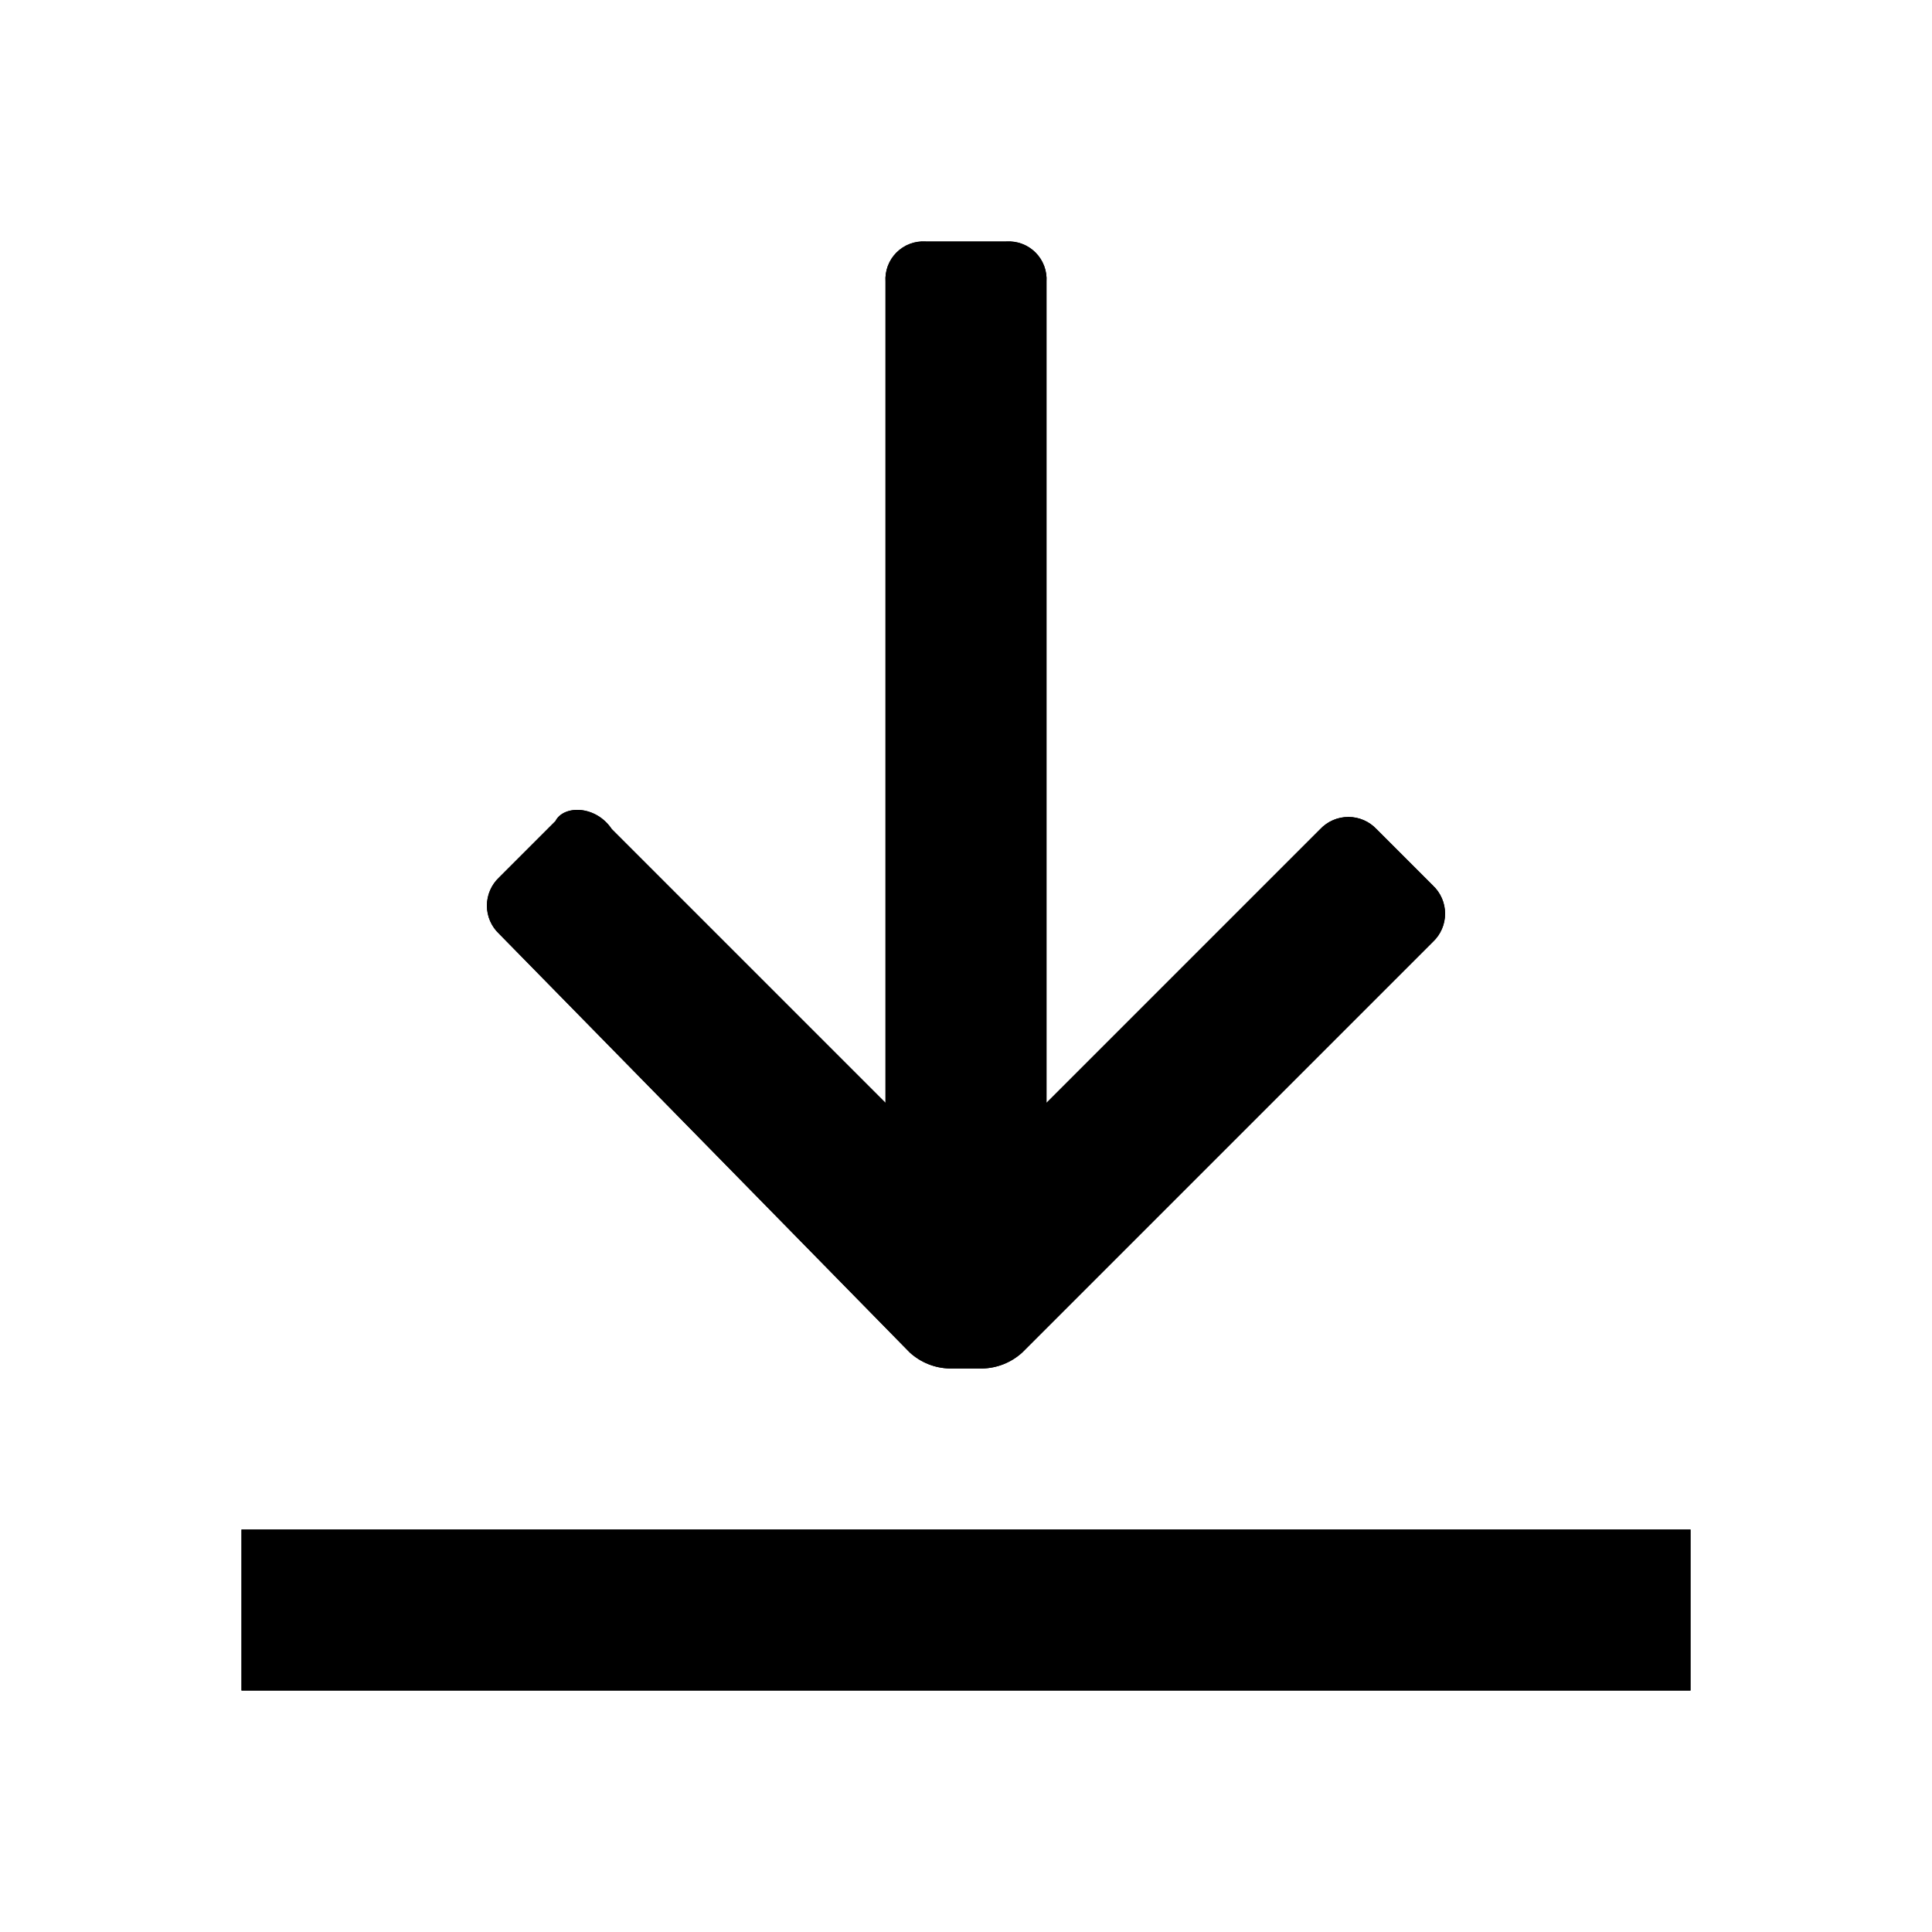
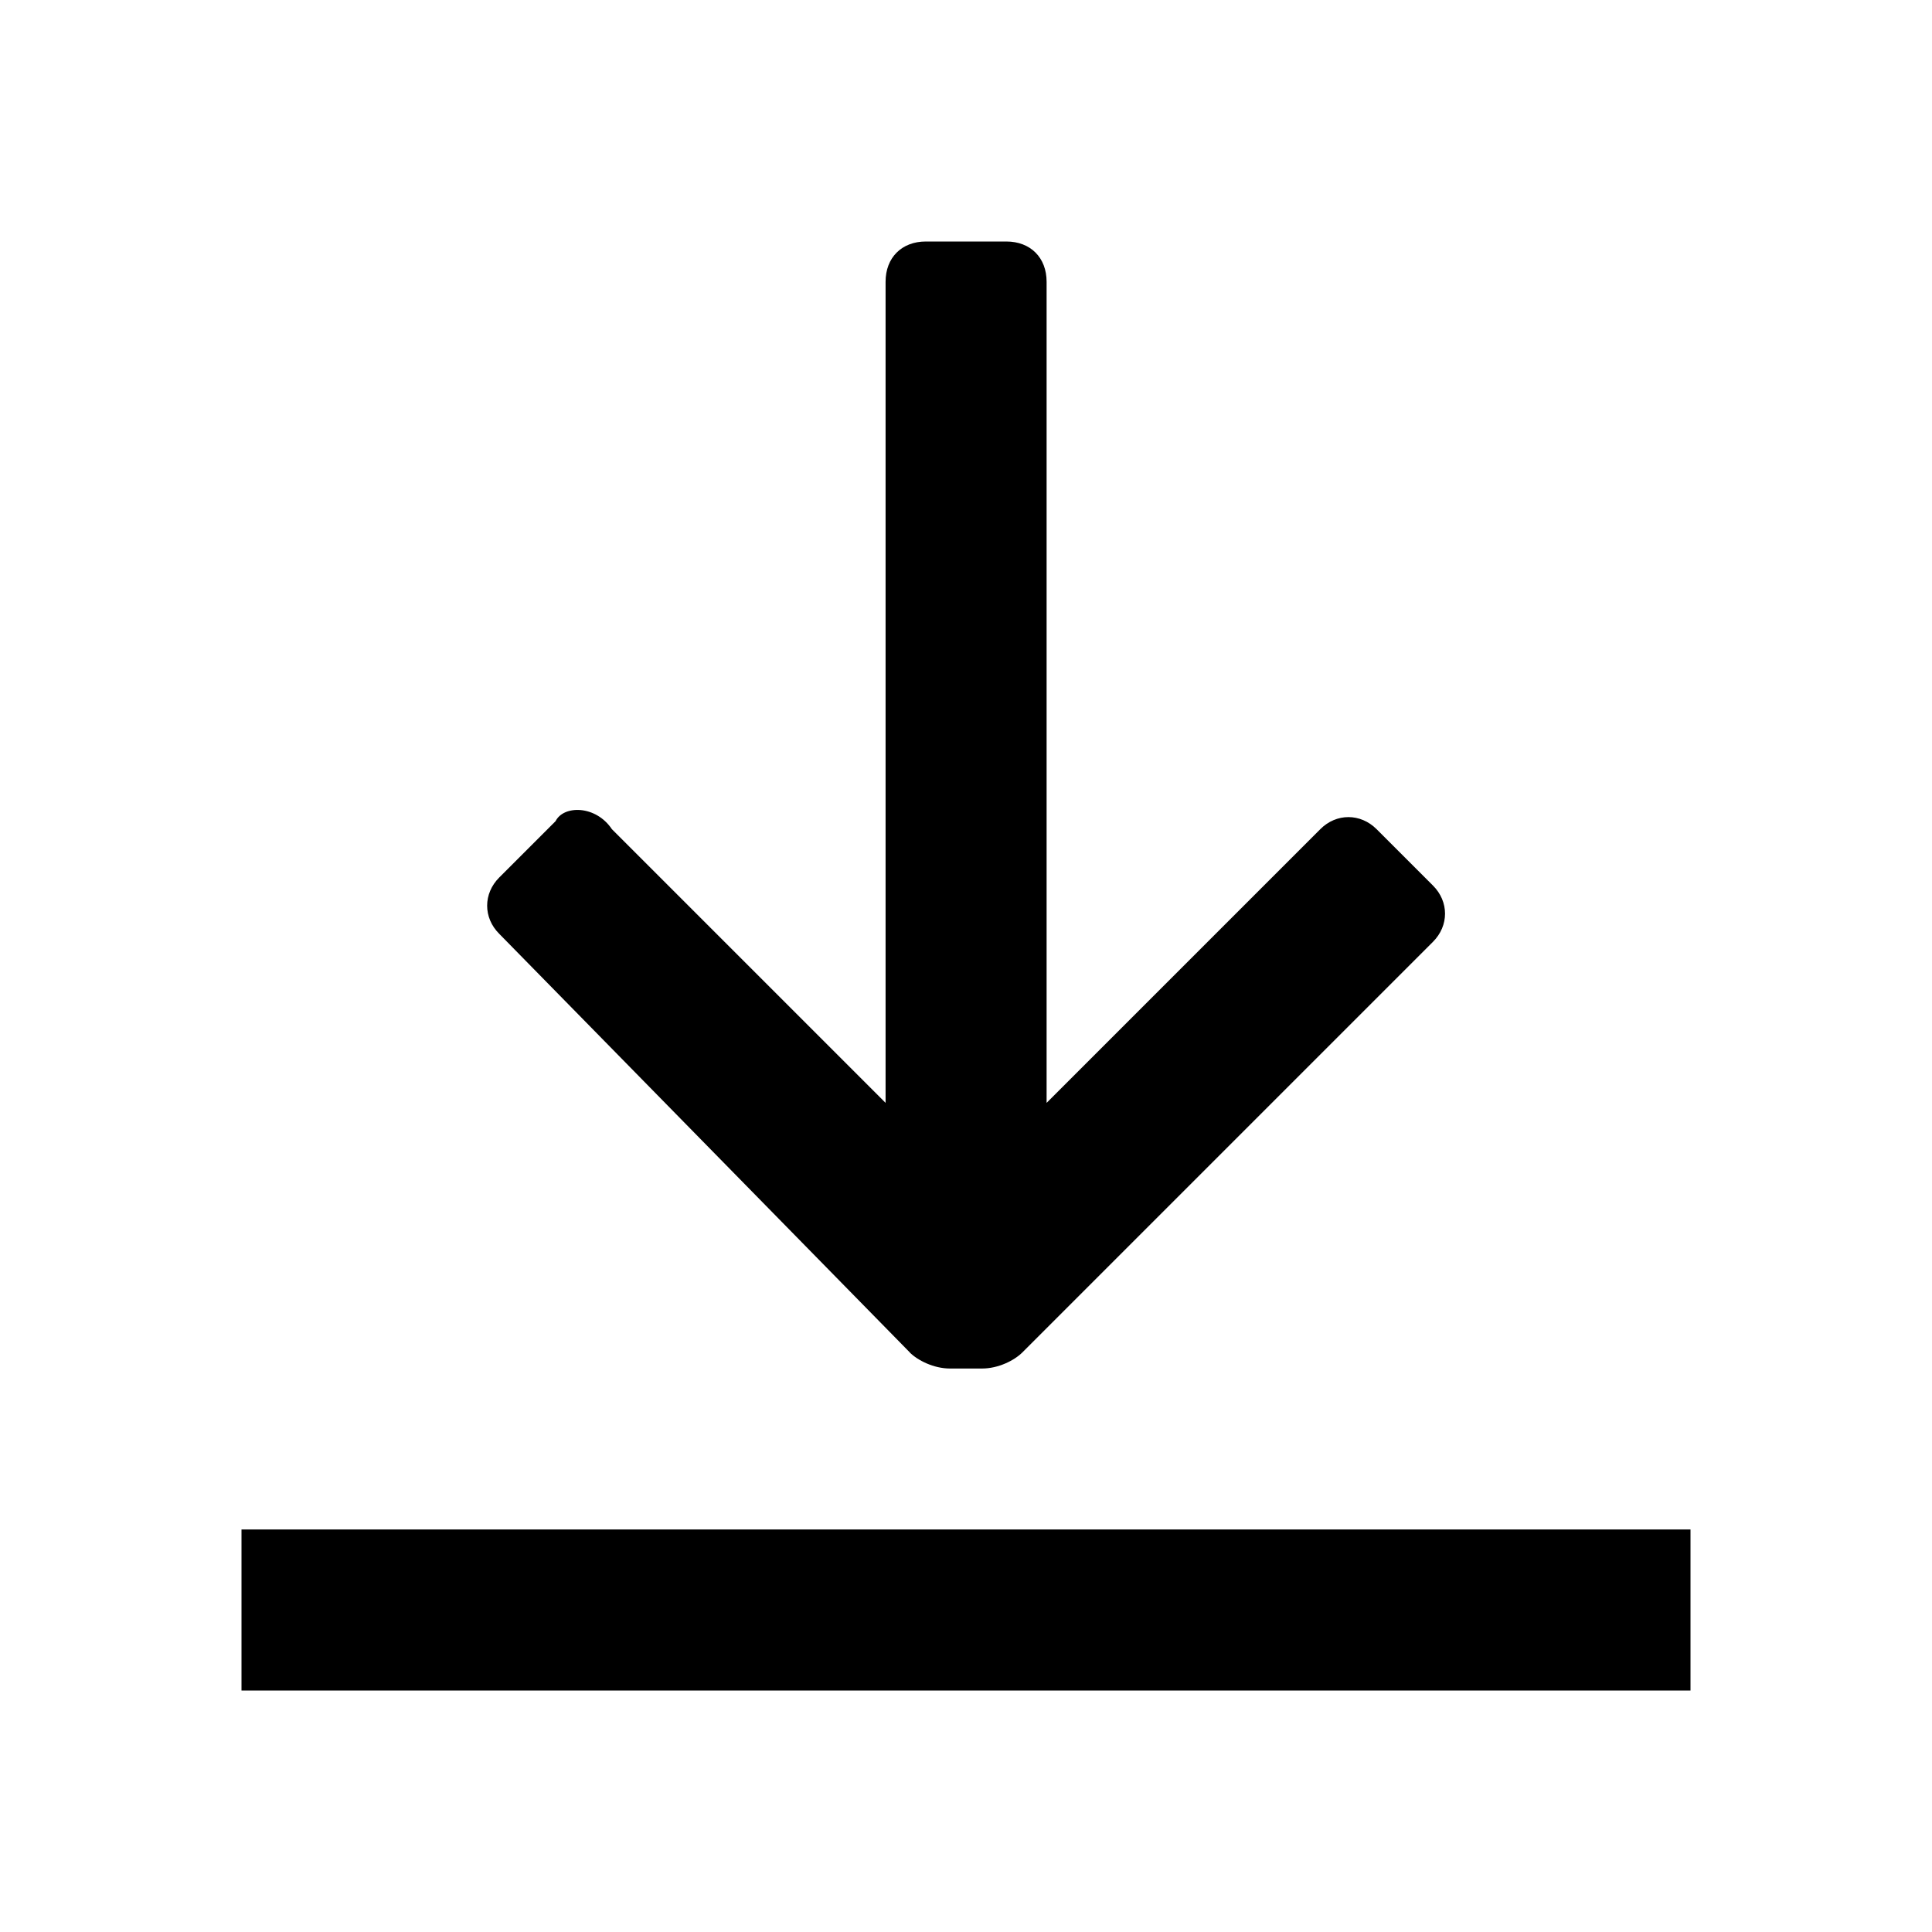
- <svg xmlns="http://www.w3.org/2000/svg" id="图层_1" data-name="图层 1" viewBox="0 0 24 24">
-   <defs>
-     <style>.cls-1{clip-path:url(#clip-path);}</style>
-     <clipPath id="clip-path">
-       <path d="M21,19H3v2H21Zm-9.7-2.2a.76.76,0,0,0,.5.2h.4a.76.76,0,0,0,.5-.2l5.1-5.1a.48.48,0,0,0,0-.7l-.7-.7a.48.48,0,0,0-.7,0L13,13.7V3.5a.47.47,0,0,0-.5-.5h-1a.47.47,0,0,0-.5.5V13.7L7.6,10.3c-.2-.3-.6-.3-.7-.1l-.7.7a.48.48,0,0,0,0,.7Z" />
-     </clipPath>
-   </defs>
-   <path d="M21,19H3v2H21Zm-9.7-2.2a.76.76,0,0,0,.5.2h.4a.76.76,0,0,0,.5-.2l5.1-5.1a.48.48,0,0,0,0-.7l-.7-.7a.48.48,0,0,0-.7,0L13,13.7V3.5a.47.47,0,0,0-.5-.5h-1a.47.47,0,0,0-.5.5V13.7L7.6,10.3c-.2-.3-.6-.3-.7-.1l-.7.7a.48.48,0,0,0,0,.7Z" />
-   <g class="cls-1">
-     <rect x="2" y="2" width="20" height="20" />
-   </g>
+ <svg xmlns="http://www.w3.org/2000/svg" version="1.1" width="32" height="32" viewBox="0 0 32 32">
+   <path d="M15.067 22.4c0.133 0.133 0.4 0.267 0.667 0.267h0.533c0.267 0 0.533-0.133 0.667-0.267l6.8-6.8c0.267-0.267 0.267-0.667 0-0.933 0 0 0 0 0 0l-0.933-0.933c-0.267-0.267-0.667-0.267-0.933 0 0 0 0 0 0 0l-4.533 4.533v-13.6c0-0.4-0.267-0.667-0.667-0.667h-1.333c-0.4 0-0.667 0.267-0.667 0.667v13.6l-4.533-4.533c-0.267-0.4-0.8-0.4-0.933-0.133 0 0 0 0 0 0l-0.933 0.933c-0.267 0.267-0.267 0.667 0 0.933 0 0 0 0 0 0l6.8 6.933zM28 25.333h-24v2.667h24v-2.667z" />
</svg>
